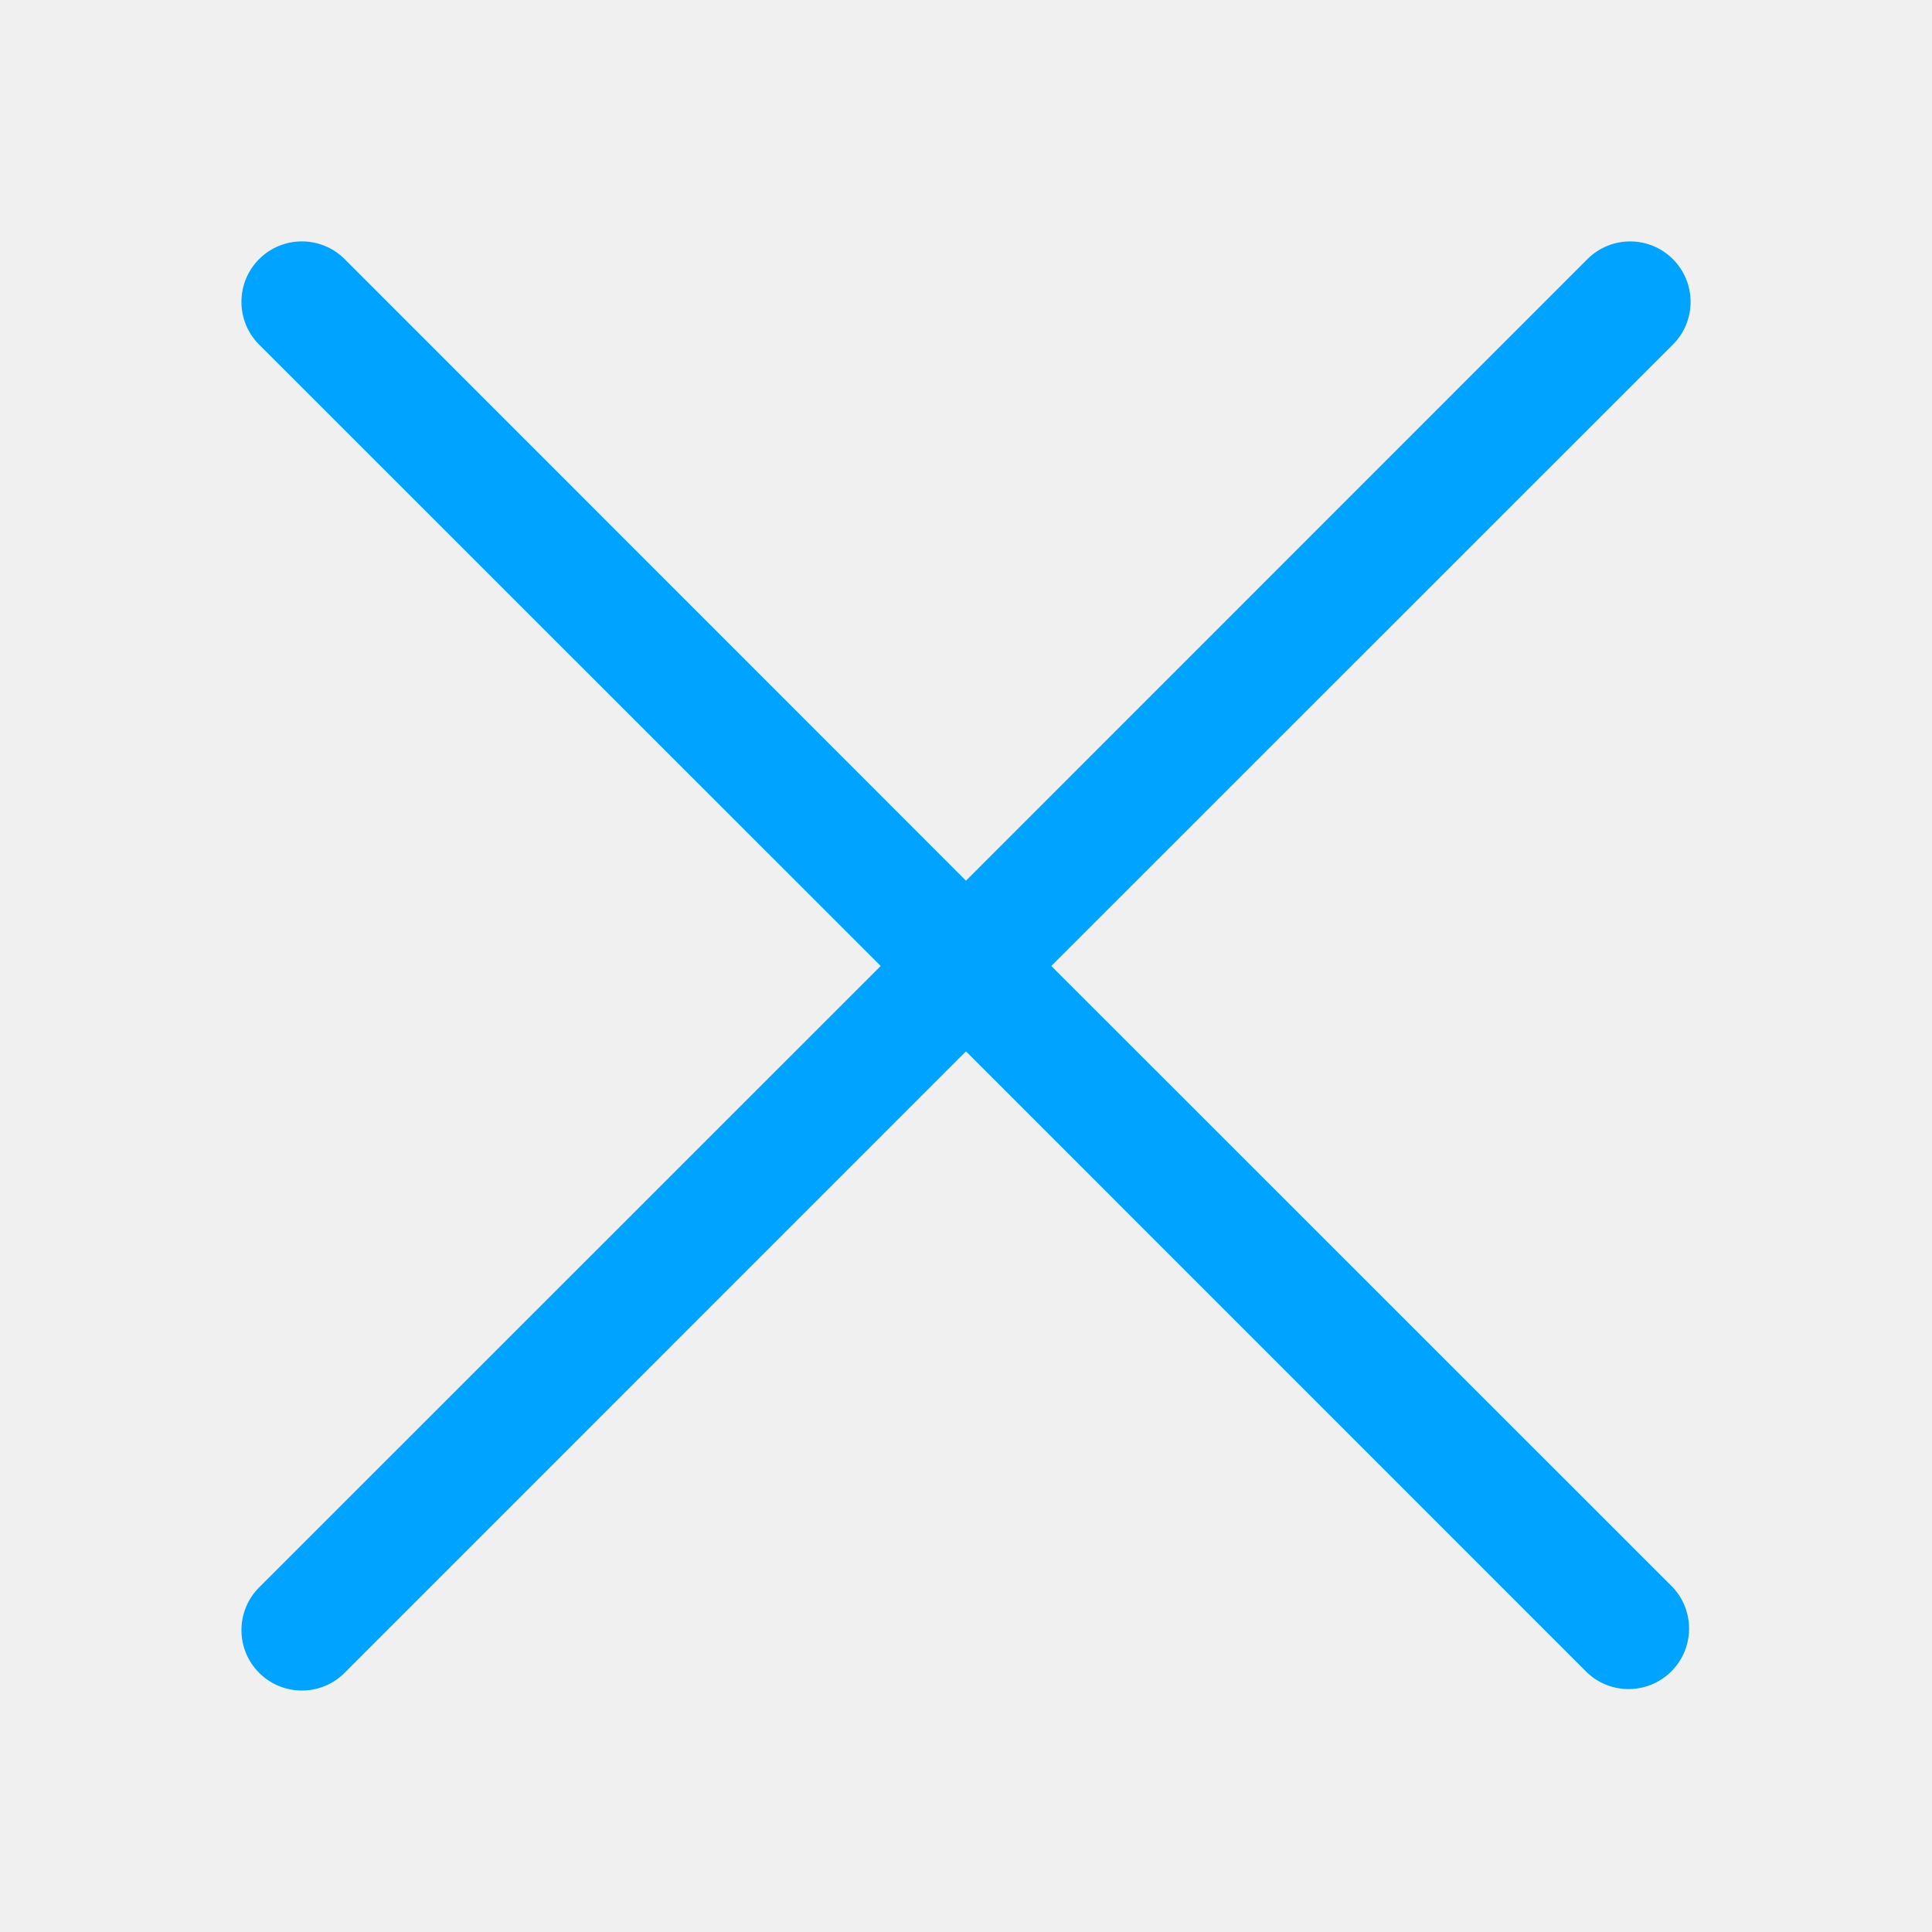
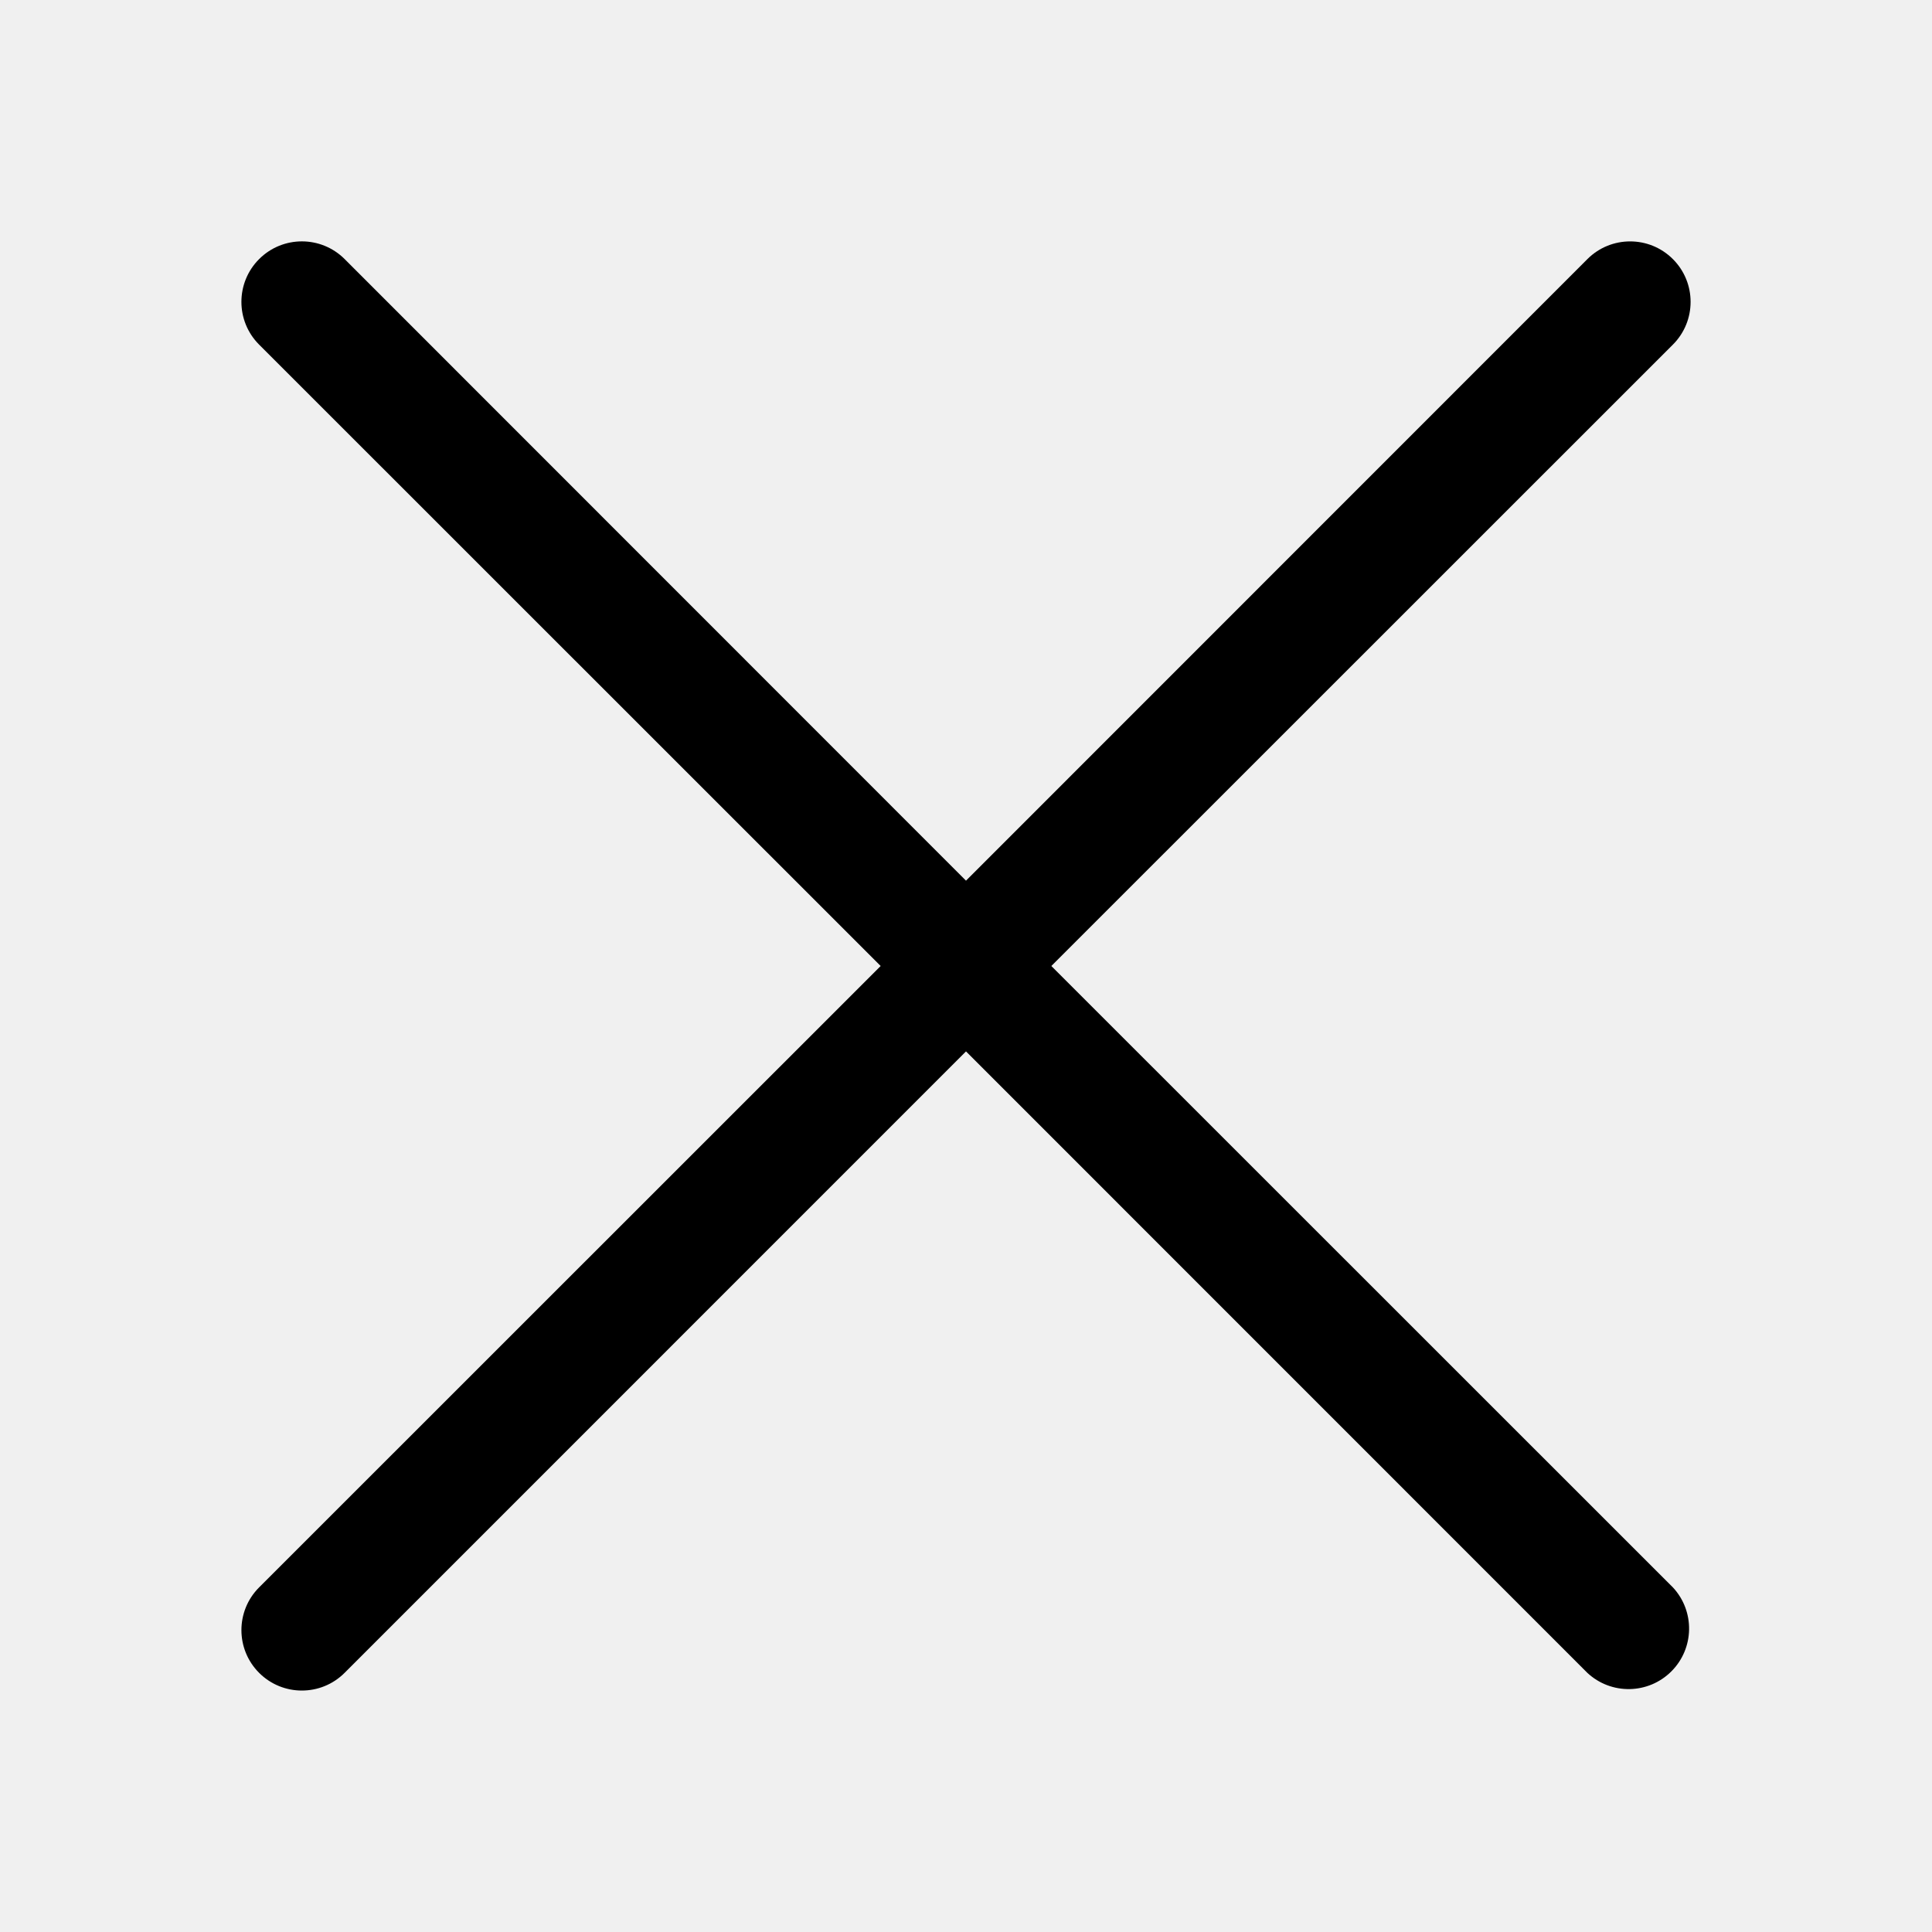
<svg xmlns="http://www.w3.org/2000/svg" width="35" height="35" fill="none">
-   <path d="M4.694 6.243a1.095 1.095 0 111.55-1.549L17.5 15.954l11.257-11.26a1.095 1.095 0 111.549 1.549L19.046 17.5l11.26 11.257a1.096 1.096 0 01-1.55 1.548L17.5 19.047 6.243 30.305a1.094 1.094 0 11-1.549-1.548L15.954 17.5 4.694 6.243z" fill="#fff" />
-   <path d="M4.694 6.243a1.095 1.095 0 111.55-1.549L17.5 15.954l11.257-11.26a1.095 1.095 0 111.549 1.549L19.046 17.5l11.26 11.257a1.096 1.096 0 01-1.55 1.548L17.5 19.047 6.243 30.305a1.094 1.094 0 11-1.549-1.548L15.954 17.5 4.694 6.243z" fill="#00A3FF" />
+   <path d="M4.694 6.243a1.095 1.095 0 111.55-1.549L17.5 15.954l11.257-11.26a1.095 1.095 0 111.549 1.549L19.046 17.5l11.26 11.257a1.096 1.096 0 01-1.55 1.548L17.5 19.047 6.243 30.305a1.094 1.094 0 11-1.549-1.548L15.954 17.5 4.694 6.243z" fill="currentColor" />
</svg>
